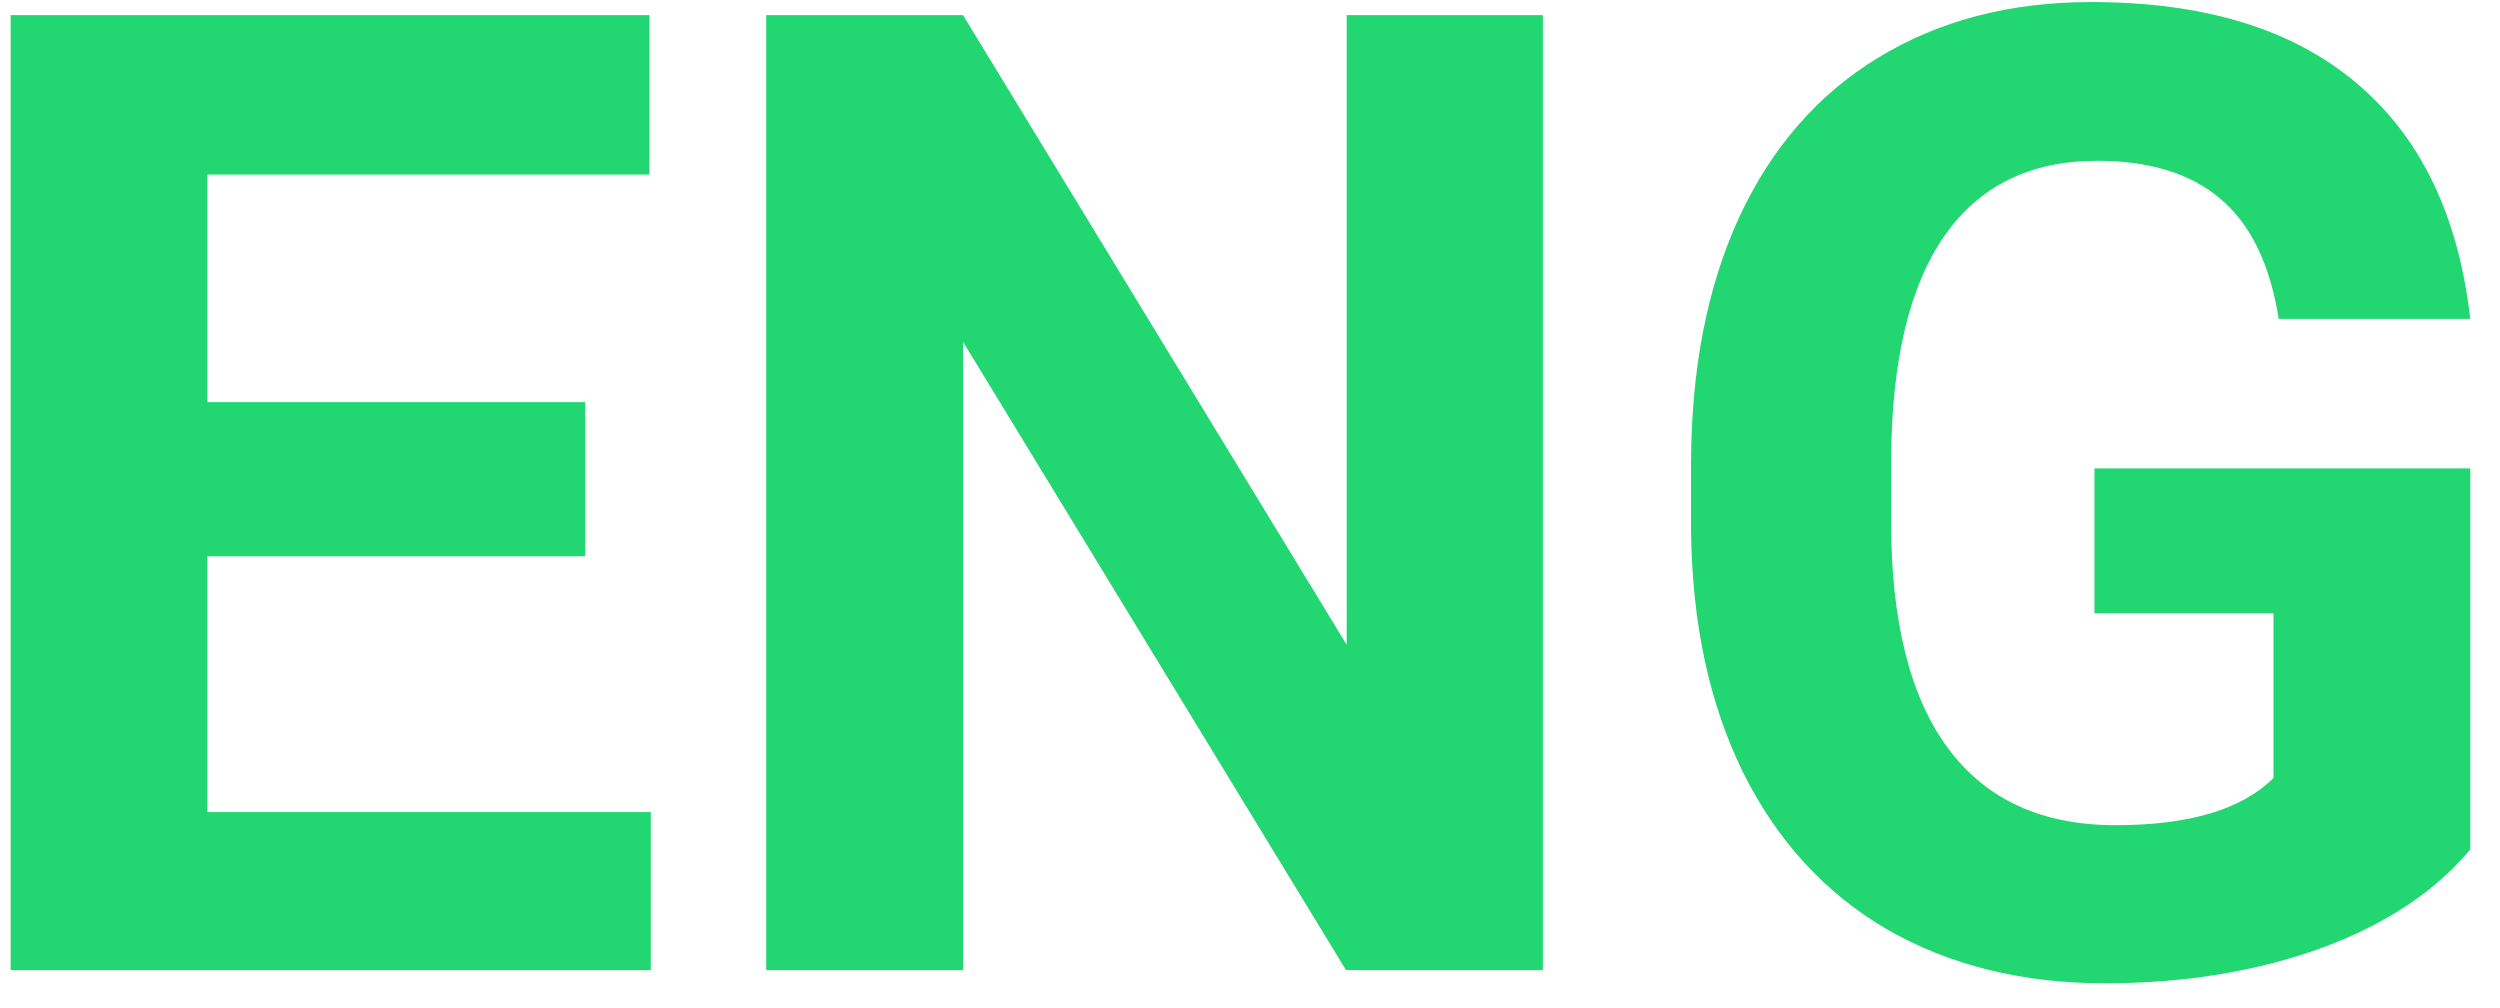
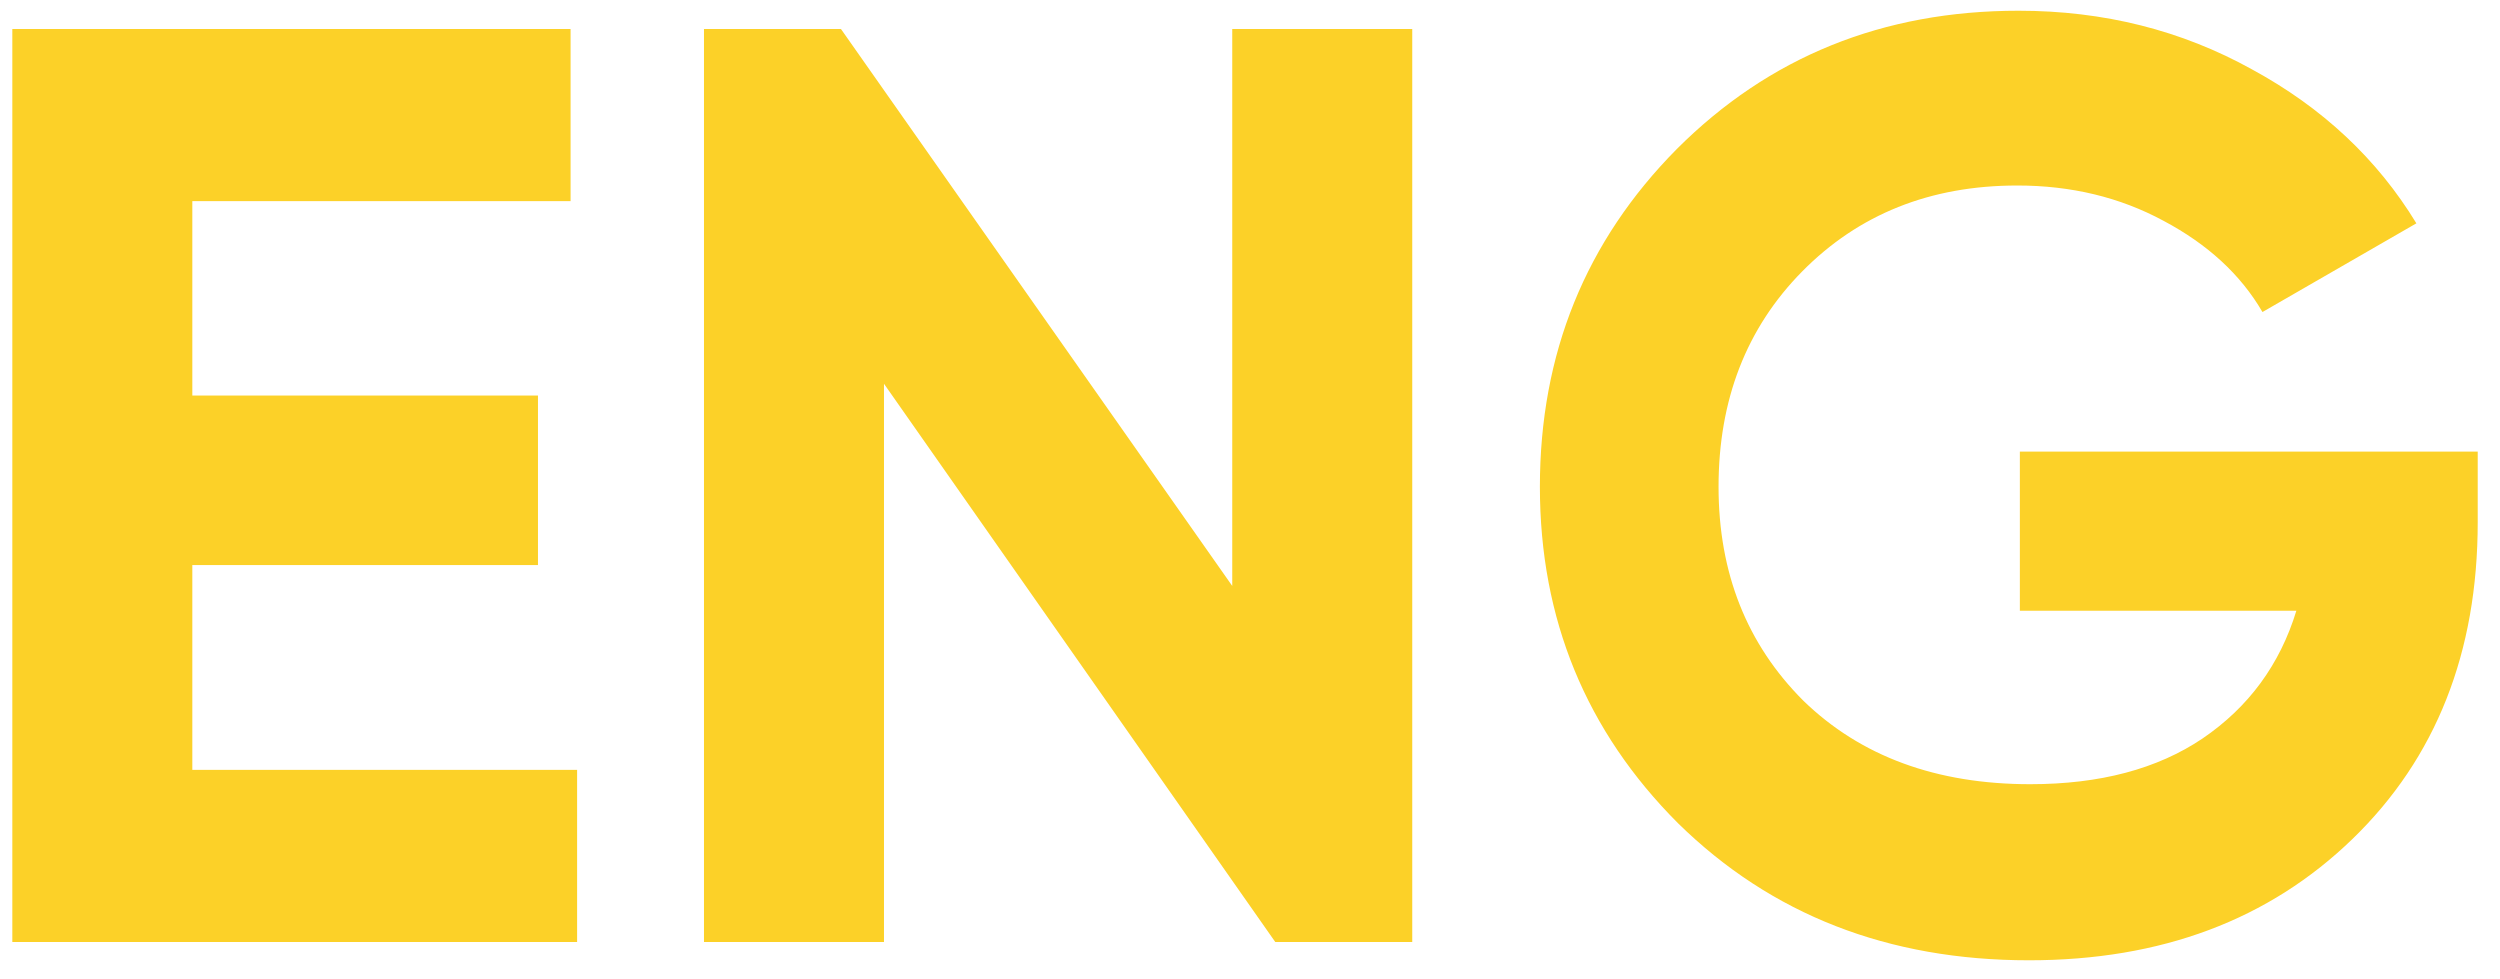
- <svg xmlns="http://www.w3.org/2000/svg" width="67" height="27" viewBox="0 0 67 27" fill="none">
-   <path d="M15.684 14.908H5.559V21.764H17.441V26H0.285V0.406H17.406V4.678H5.559V10.777H15.684V14.908ZM41.348 26H36.074L25.809 9.16V26H20.535V0.406H25.809L36.092 17.281V0.406H41.348V26ZM66.203 22.766C65.254 23.902 63.912 24.787 62.178 25.42C60.443 26.041 58.522 26.352 56.412 26.352C54.197 26.352 52.252 25.871 50.576 24.91C48.912 23.938 47.623 22.531 46.709 20.691C45.807 18.852 45.344 16.689 45.32 14.205V12.465C45.32 9.91 45.748 7.701 46.603 5.838C47.471 3.963 48.713 2.533 50.33 1.549C51.959 0.553 53.863 0.055 56.043 0.055C59.078 0.055 61.451 0.781 63.162 2.234C64.873 3.676 65.887 5.779 66.203 8.545H61.07C60.836 7.08 60.315 6.008 59.506 5.328C58.709 4.648 57.607 4.309 56.201 4.309C54.408 4.309 53.043 4.982 52.105 6.33C51.168 7.678 50.693 9.682 50.682 12.342V13.977C50.682 16.66 51.191 18.688 52.211 20.059C53.23 21.43 54.725 22.115 56.693 22.115C58.674 22.115 60.086 21.693 60.93 20.85V16.438H56.131V12.553H66.203V22.766Z" fill="#22D671" />
+ <svg xmlns="http://www.w3.org/2000/svg" width="69" height="27" viewBox="0 0 69 27" fill="none">
+   <path d="M5.308 21.248H15.928V26H0.34V0.8H15.748V5.552H5.308V10.916H14.848V15.596H5.308V21.248ZM34.01 0.8H38.978V26H35.198L24.398 10.592V26H19.43V0.8H23.21L34.01 16.172V0.8ZM68.385 12.464V14.408C68.385 18.008 67.233 20.924 64.928 23.156C62.624 25.388 59.648 26.504 56.001 26.504C52.112 26.504 48.885 25.244 46.316 22.724C43.773 20.18 42.501 17.084 42.501 13.436C42.501 9.764 43.761 6.656 46.281 4.112C48.825 1.568 51.968 0.296 55.712 0.296C58.065 0.296 60.212 0.836 62.157 1.916C64.1 2.972 65.612 4.388 66.692 6.164L62.444 8.612C61.844 7.58 60.932 6.74 59.709 6.092C58.508 5.444 57.164 5.12 55.676 5.12C53.276 5.12 51.297 5.912 49.736 7.496C48.2 9.056 47.432 11.036 47.432 13.436C47.432 15.812 48.212 17.78 49.773 19.34C51.356 20.876 53.444 21.644 56.036 21.644C57.956 21.644 59.541 21.224 60.788 20.384C62.06 19.52 62.925 18.344 63.38 16.856H55.748V12.464H68.385Z" fill="#FCD128" />
</svg>
